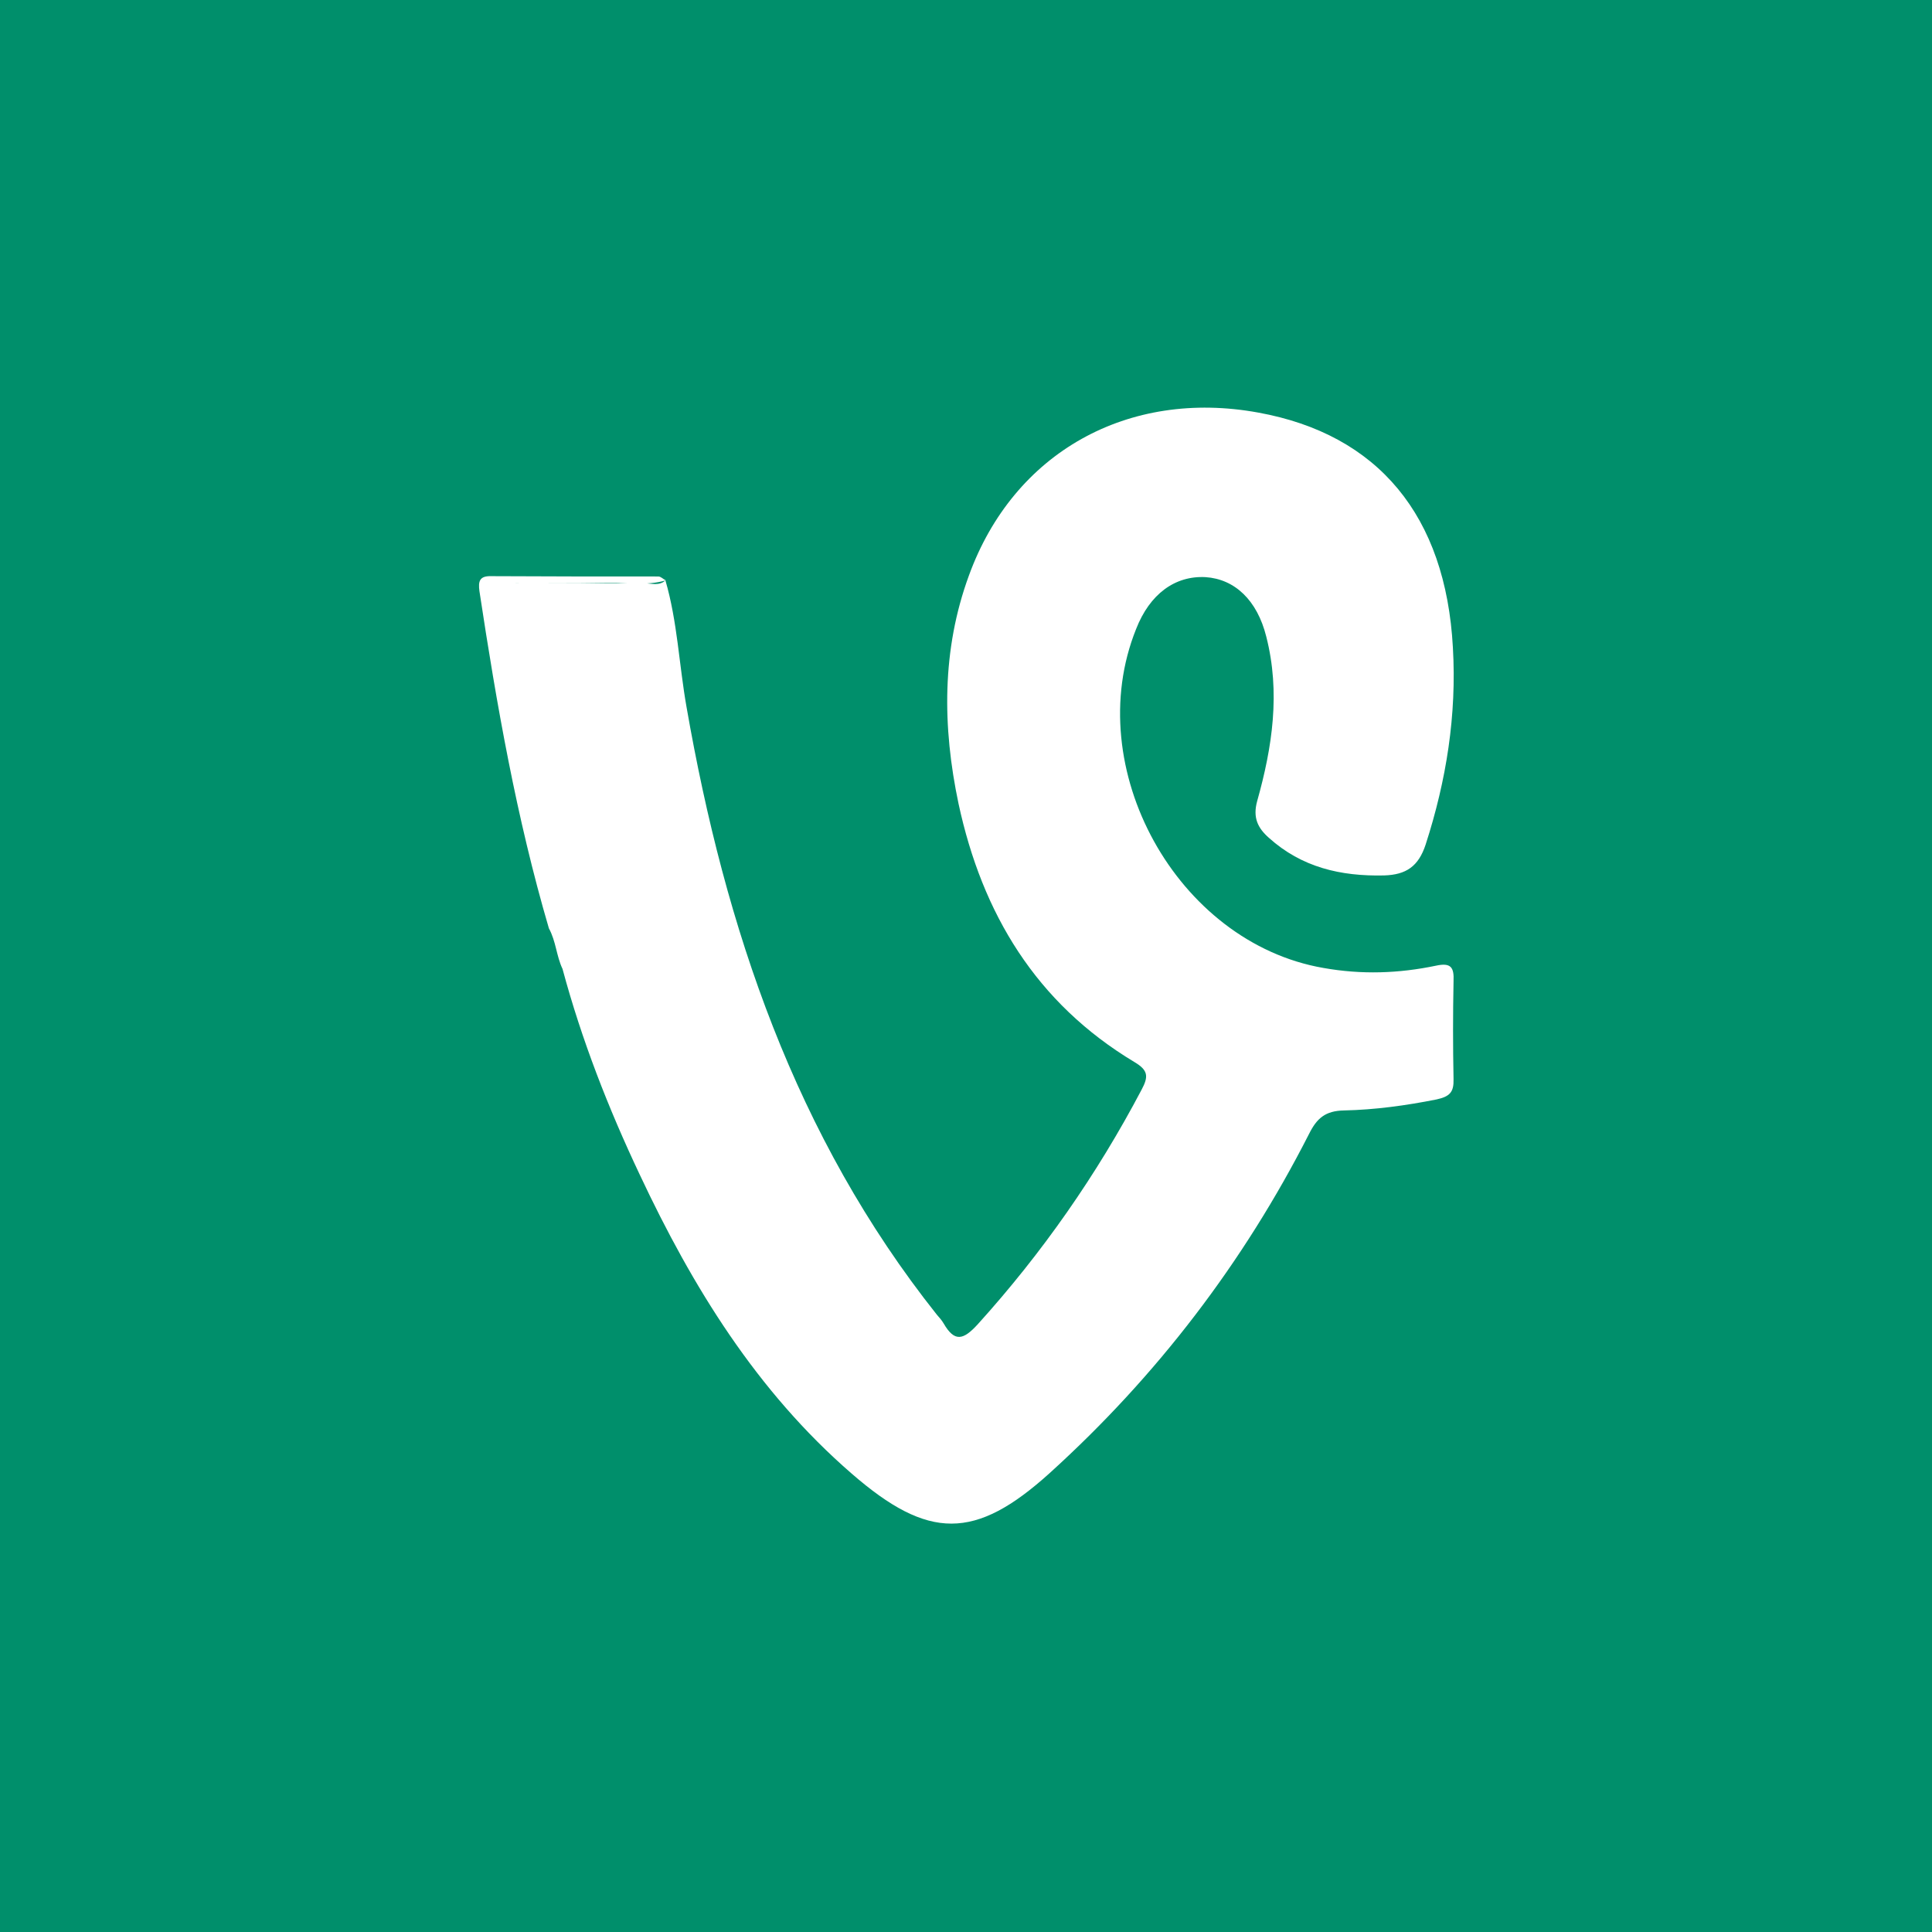
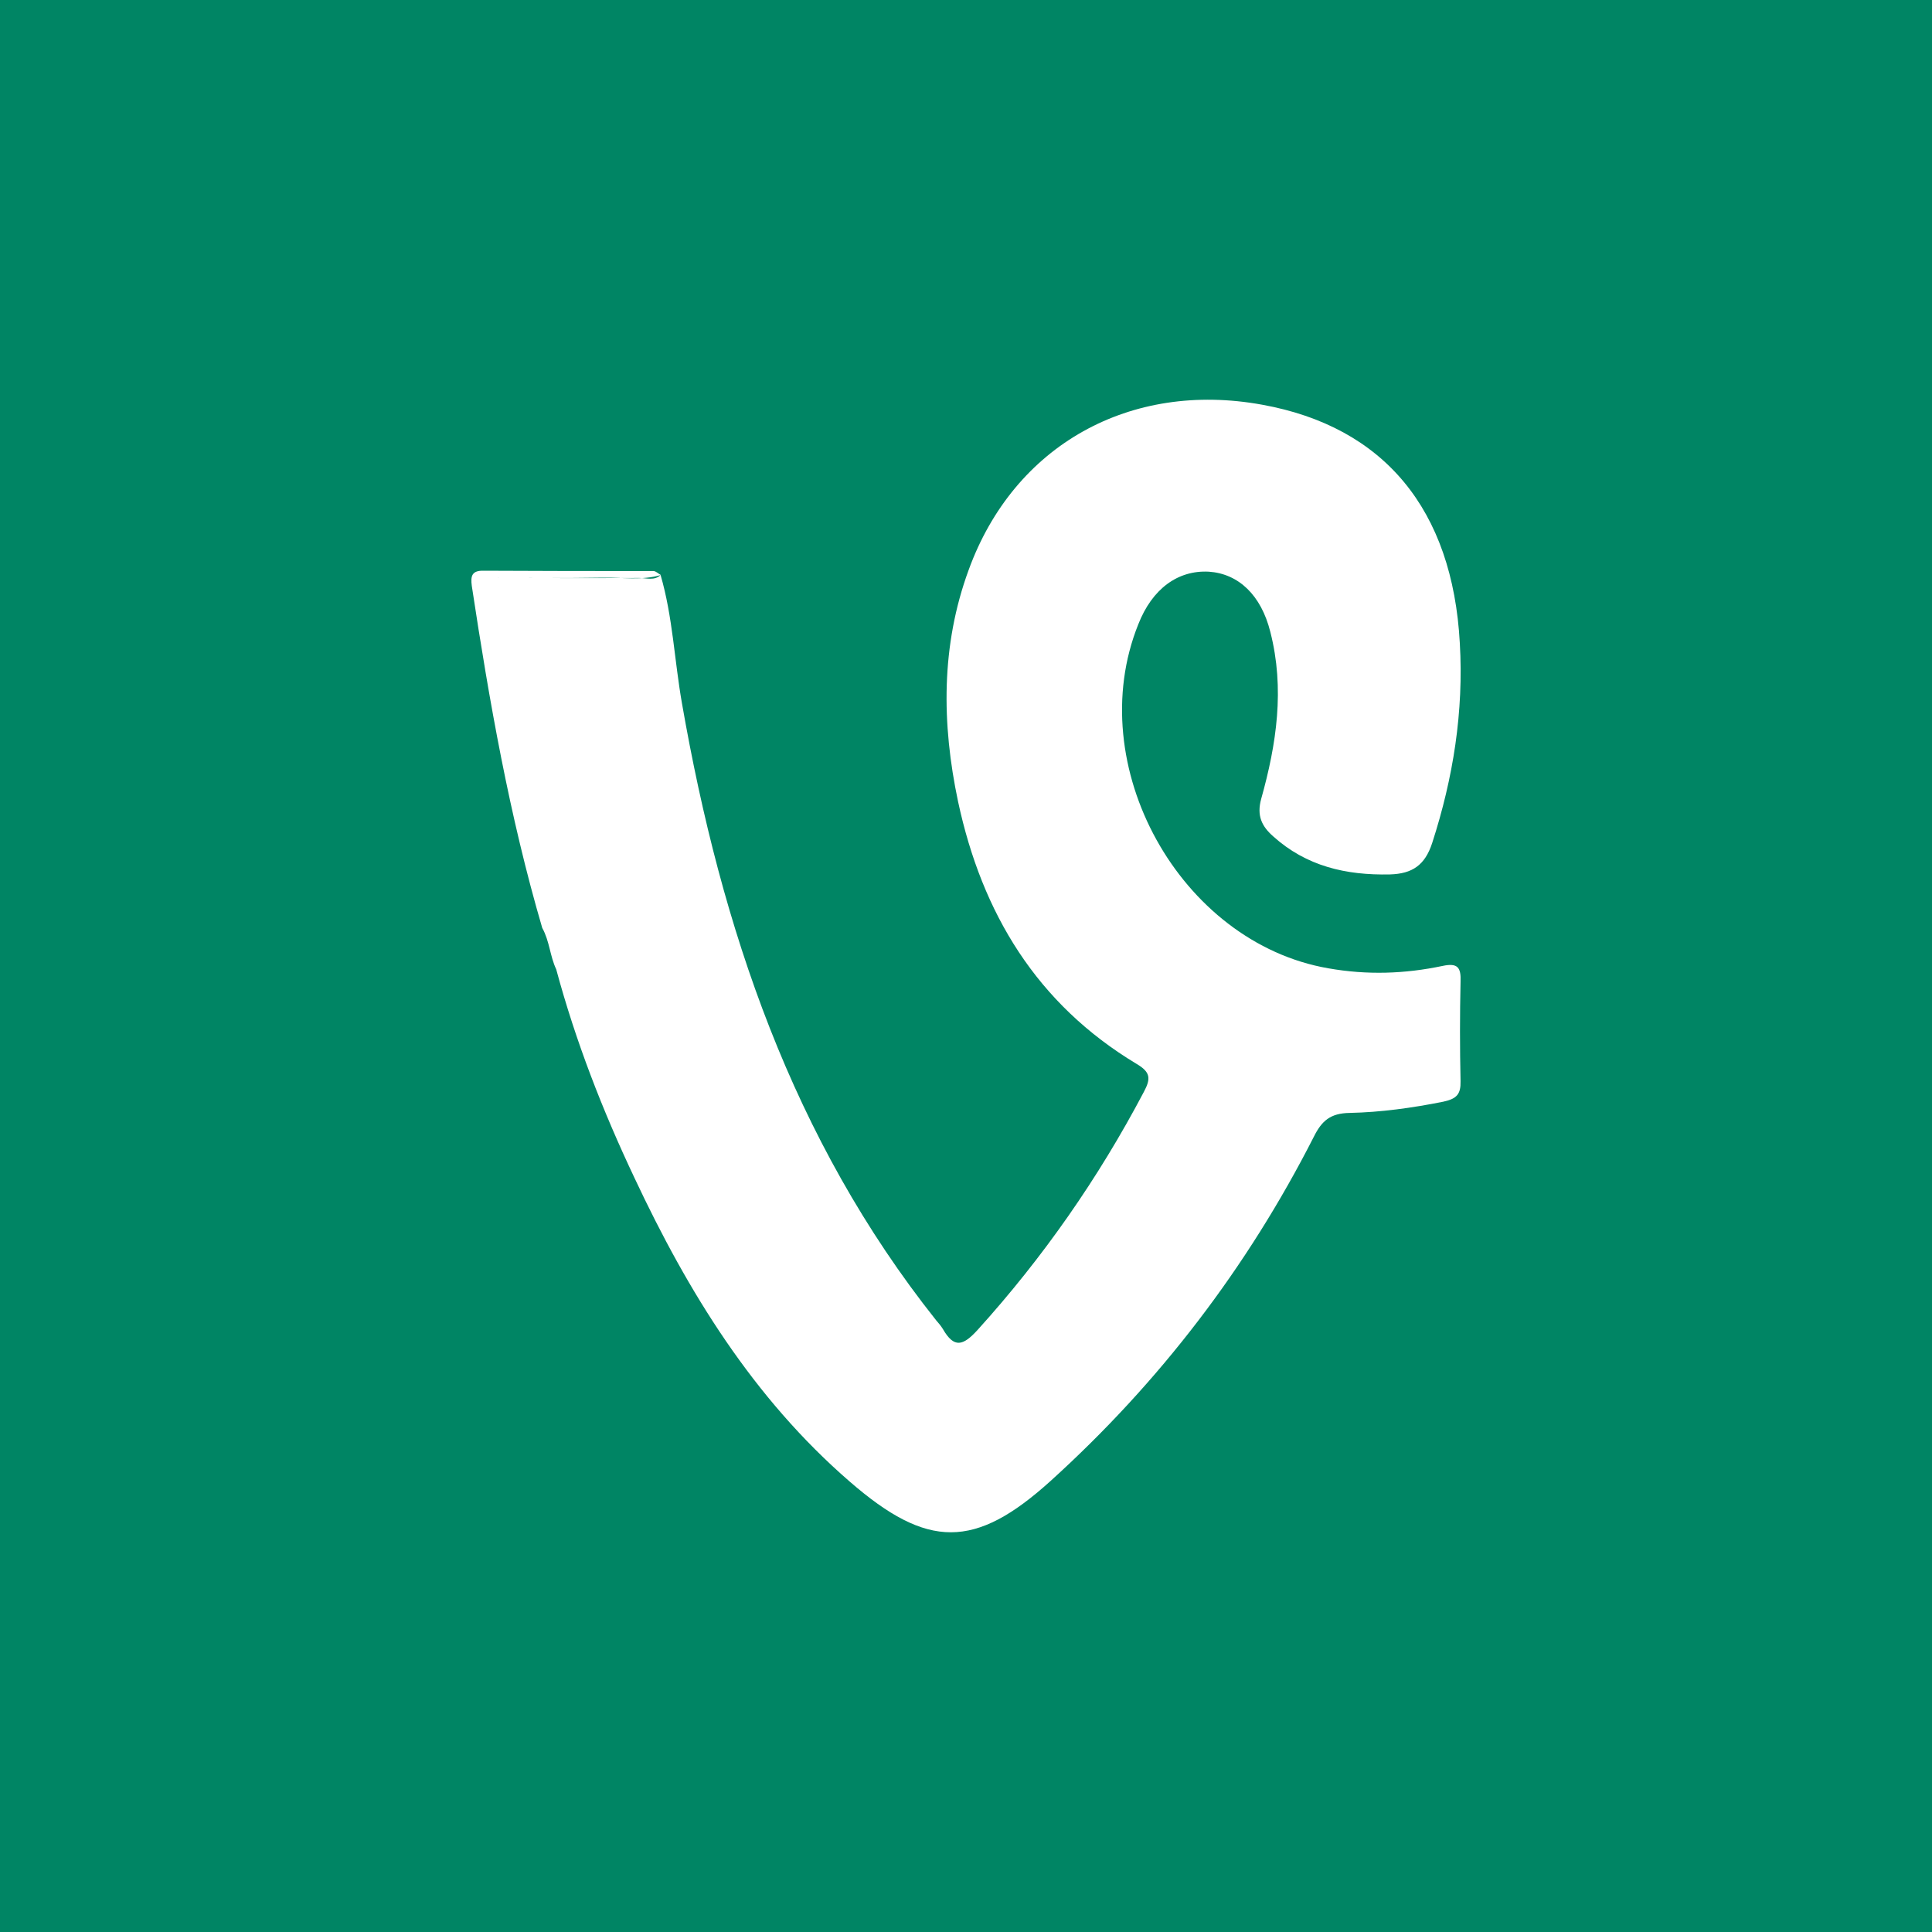
- <svg xmlns="http://www.w3.org/2000/svg" viewBox="123.4 0 595.2 595.2">
-   <path fill="#008F6B" d="M123.4 0h595.2v595.2H123.4z" />
-   <path fill="#FFF" d="M292.5 286c-10-34.1-16.1-68.9-21.4-103.9-.4-3 0-4.7 3.6-4.6 17.1.1 34.3.1 51.5.1.8 0 1.5.8 2.3 1.2-5.8 1.7-11.6.7-17.5.8-11.9.2-23.6.1-35.5.1 15.5 0 30.9.1 46.4 0 2.2 0 4.6.9 6.5-.9 3.7 12.7 4.2 26 6.5 39C346.8 286 368.4 350.1 412 405c.8.9 1.5 1.7 2.1 2.7 3.4 5.9 6.1 5.1 10.5.3 19.9-22 36.7-46.1 50.5-72.3 2.2-4.1 2-6-2.2-8.5-30.3-18.2-46.9-45.7-54.2-79.6-5-23.7-5.2-47.4 3.2-70.3 13.8-38 49.1-57.5 89.1-50.2 37 6.7 57.8 31.8 60 72.4 1.2 20.8-2 40.9-8.4 60.7-2.2 6.7-6 9.3-12.8 9.5-13.4.3-25.4-2.5-35.5-11.6-3.4-3-5-6.2-3.6-11.3 4.7-16.7 7.2-33.5 2.8-50.7-2.8-11.2-9.7-17.7-18.7-18.3-9.4-.5-17.2 5.2-21.4 16-17.2 42.8 12.6 96.6 57.7 104.4 11.8 2.1 23.2 1.7 34.7-.7 4.6-1 5.6.5 5.4 4.8-.2 10-.2 20.1 0 30.2.1 3.9-1.1 5.3-5.2 6.2-9.5 1.9-19.1 3.2-28.5 3.4-5.8.1-8.4 2.4-10.8 7.2-20.2 39.7-46.9 74.6-79.9 104.5-23 20.8-37.4 20.7-61 .2-29.3-25.4-49.1-57.6-65.3-92.1-9.7-20.5-17.9-41.5-23.8-63.4-1.9-4-2-8.5-4.2-12.5z" />
+ <svg xmlns="http://www.w3.org/2000/svg" xmlns:xlink="http://www.w3.org/1999/xlink" width="40" height="40" viewBox="0 0 40 40">
+   <defs>
+     <path id="a" d="M0 0h40v40H0z" />
+   </defs>
+   <g fill="none" fill-rule="evenodd">
+     <g>
+       <use fill="#00B285" xlink:href="#a" />
+       <use fill-opacity=".25" fill="#000" xlink:href="#a" />
+     </g>
+     <path d="M11.228 19.217c-.682-2.326-1.098-4.7-1.46-7.087-.027-.205 0-.32.246-.314 1.166.007 2.34.007 3.513.007.054 0 .102.055.156.082-.395.116-.79.048-1.193.055-.812.013-1.61.006-2.42.006 1.056 0 2.106.007 3.163 0 .15 0 .314.062.444-.06.252.865.286 1.772.443 2.66.812 4.65 2.285 9.022 5.26 12.767.053.06.1.116.142.184.232.402.416.348.716.02 1.357-1.5 2.503-3.144 3.444-4.93.15-.28.137-.41-.15-.58-2.066-1.242-3.2-3.117-3.696-5.43-.342-1.616-.355-3.232.218-4.794.94-2.592 3.35-3.922 6.077-3.424 2.524.456 3.943 2.168 4.093 4.937.082 1.418-.136 2.79-.573 4.14-.15.457-.41.634-.873.648-.914.02-1.732-.17-2.42-.79-.233-.206-.342-.424-.247-.772.32-1.14.49-2.285.19-3.458-.19-.764-.66-1.207-1.274-1.248-.64-.034-1.173.354-1.46 1.09-1.173 2.92.86 6.59 3.936 7.122.804.142 1.582.115 2.366-.05.314-.067.382.035.37.328-.015.682-.015 1.37 0 2.06.006.266-.076.362-.356.423-.648.13-1.303.22-1.944.233-.395.007-.573.163-.736.49-1.378 2.71-3.2 5.09-5.45 7.128-1.57 1.42-2.55 1.413-4.16.015-2-1.733-3.35-3.93-4.454-6.282-.662-1.398-1.22-2.83-1.623-4.324-.13-.274-.137-.58-.287-.853z" fill="#FFF" />
+   </g>
</svg>
